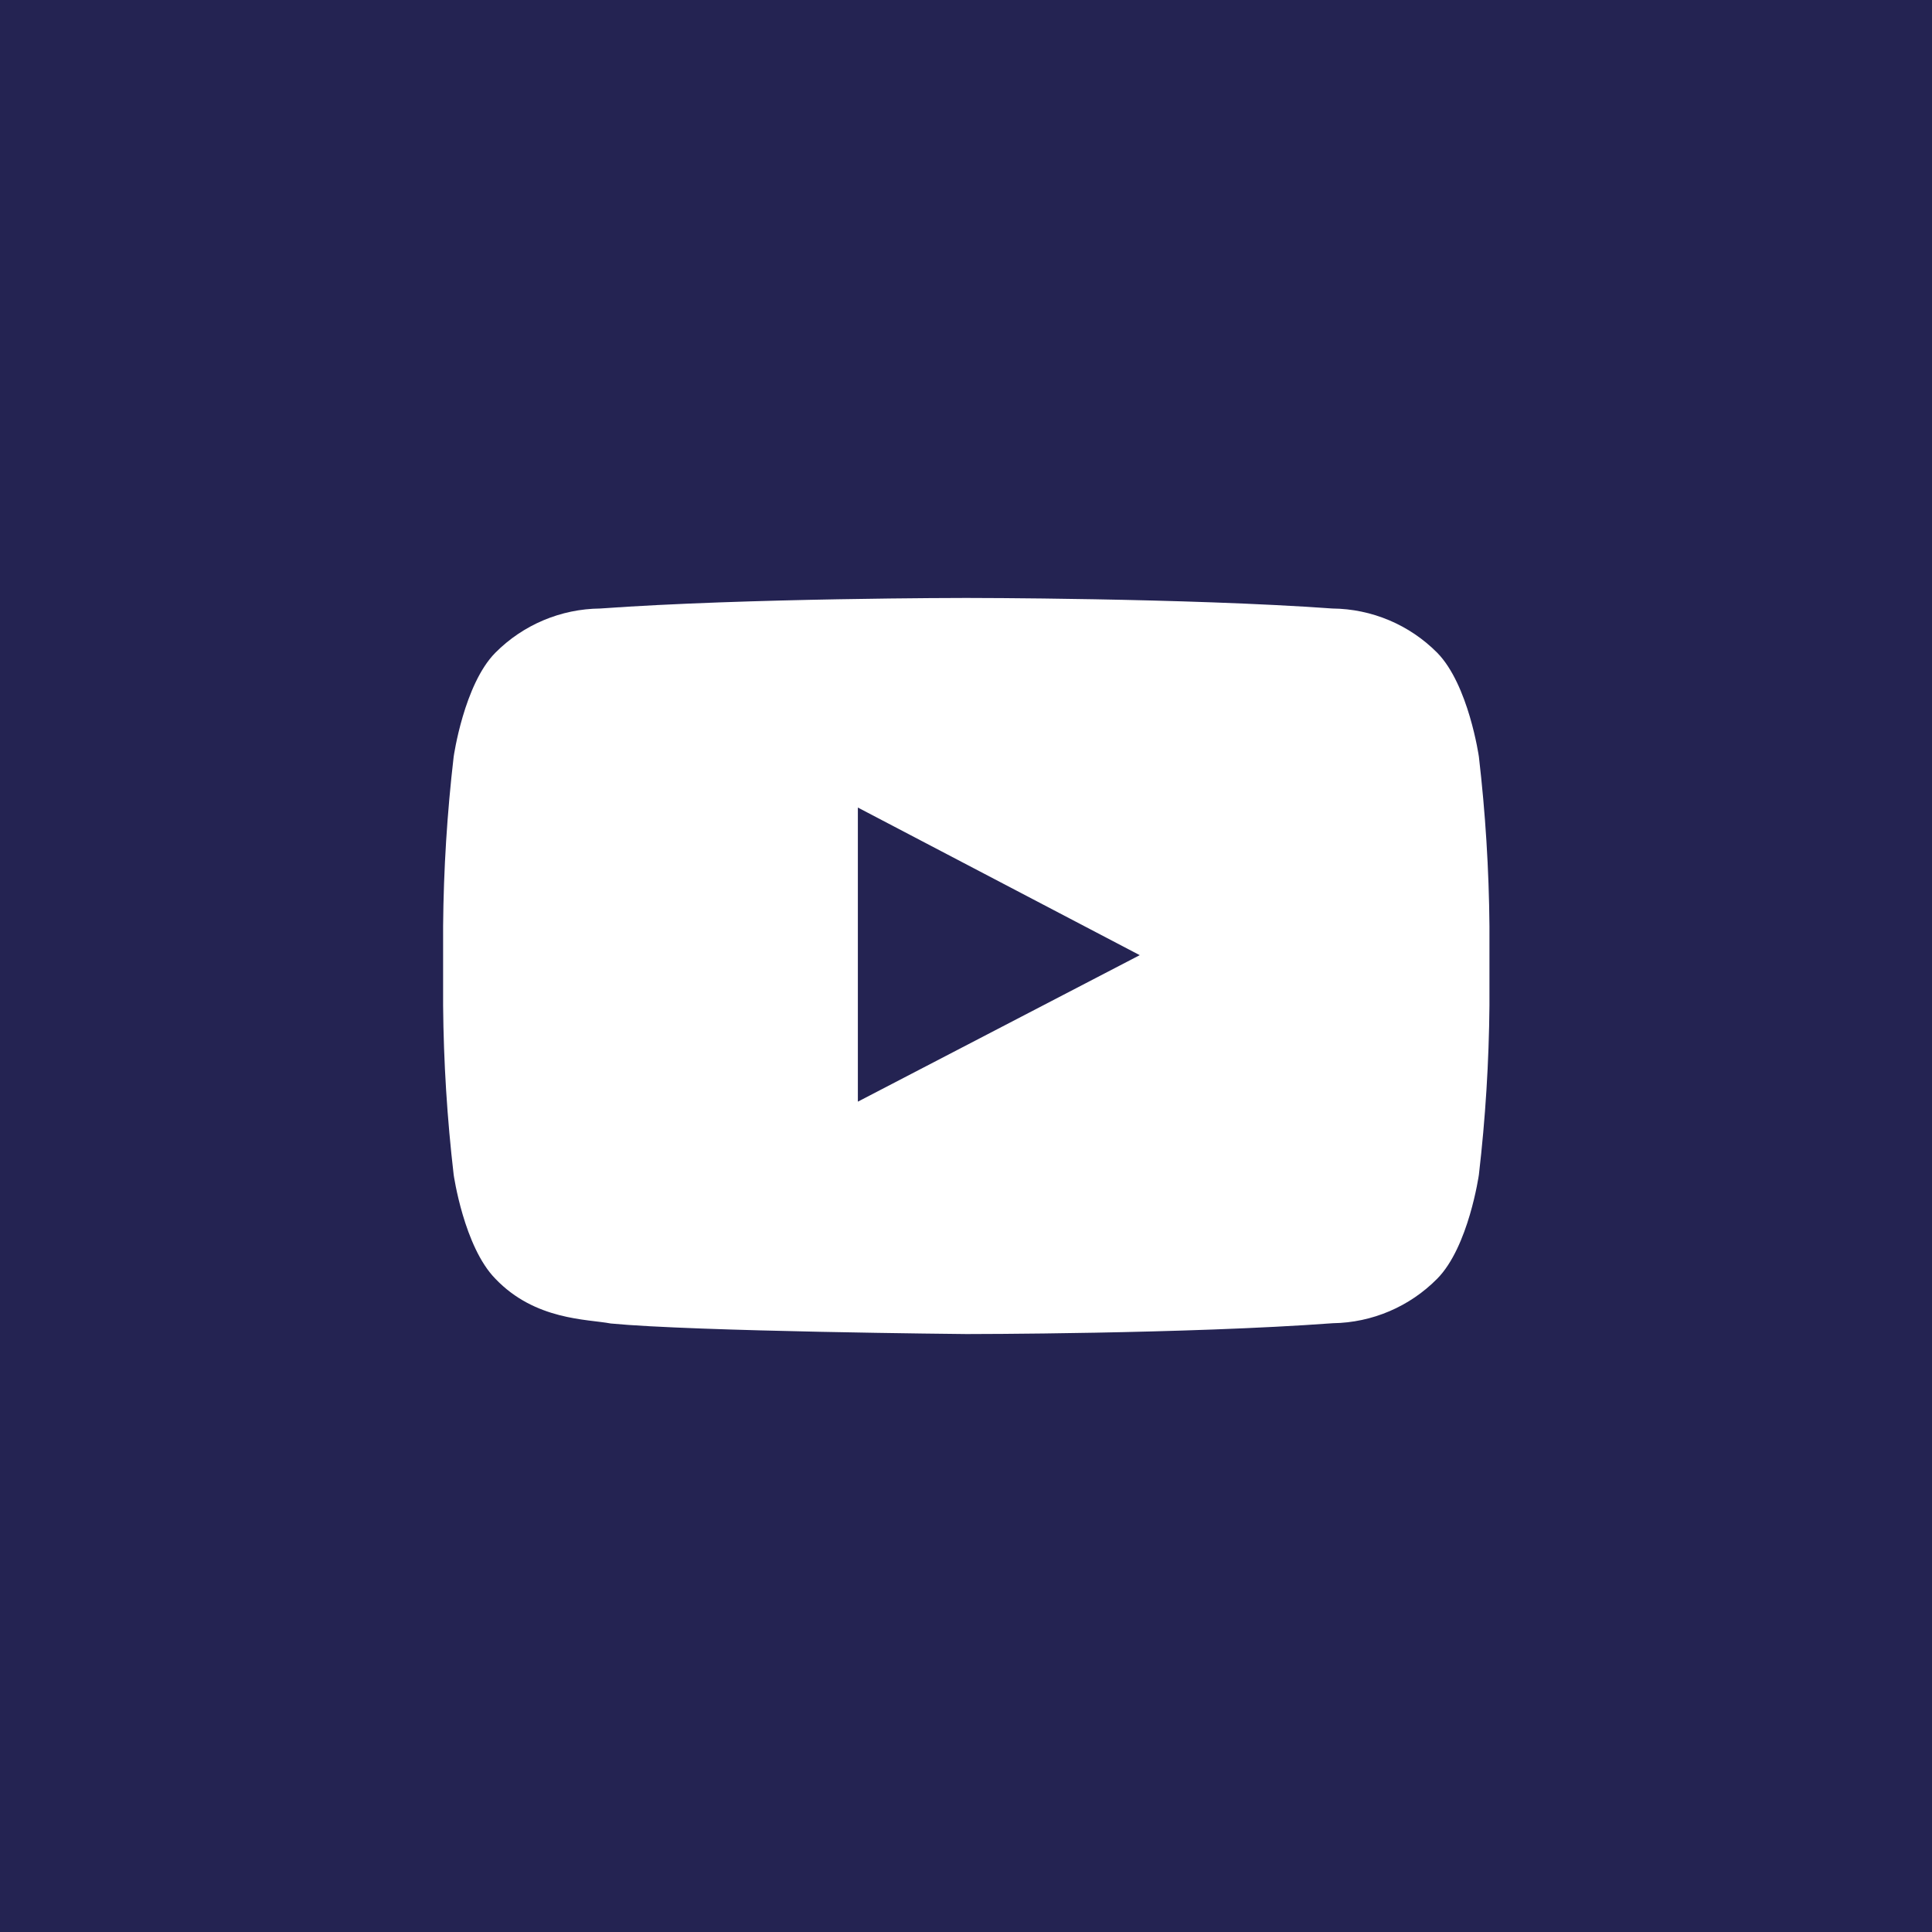
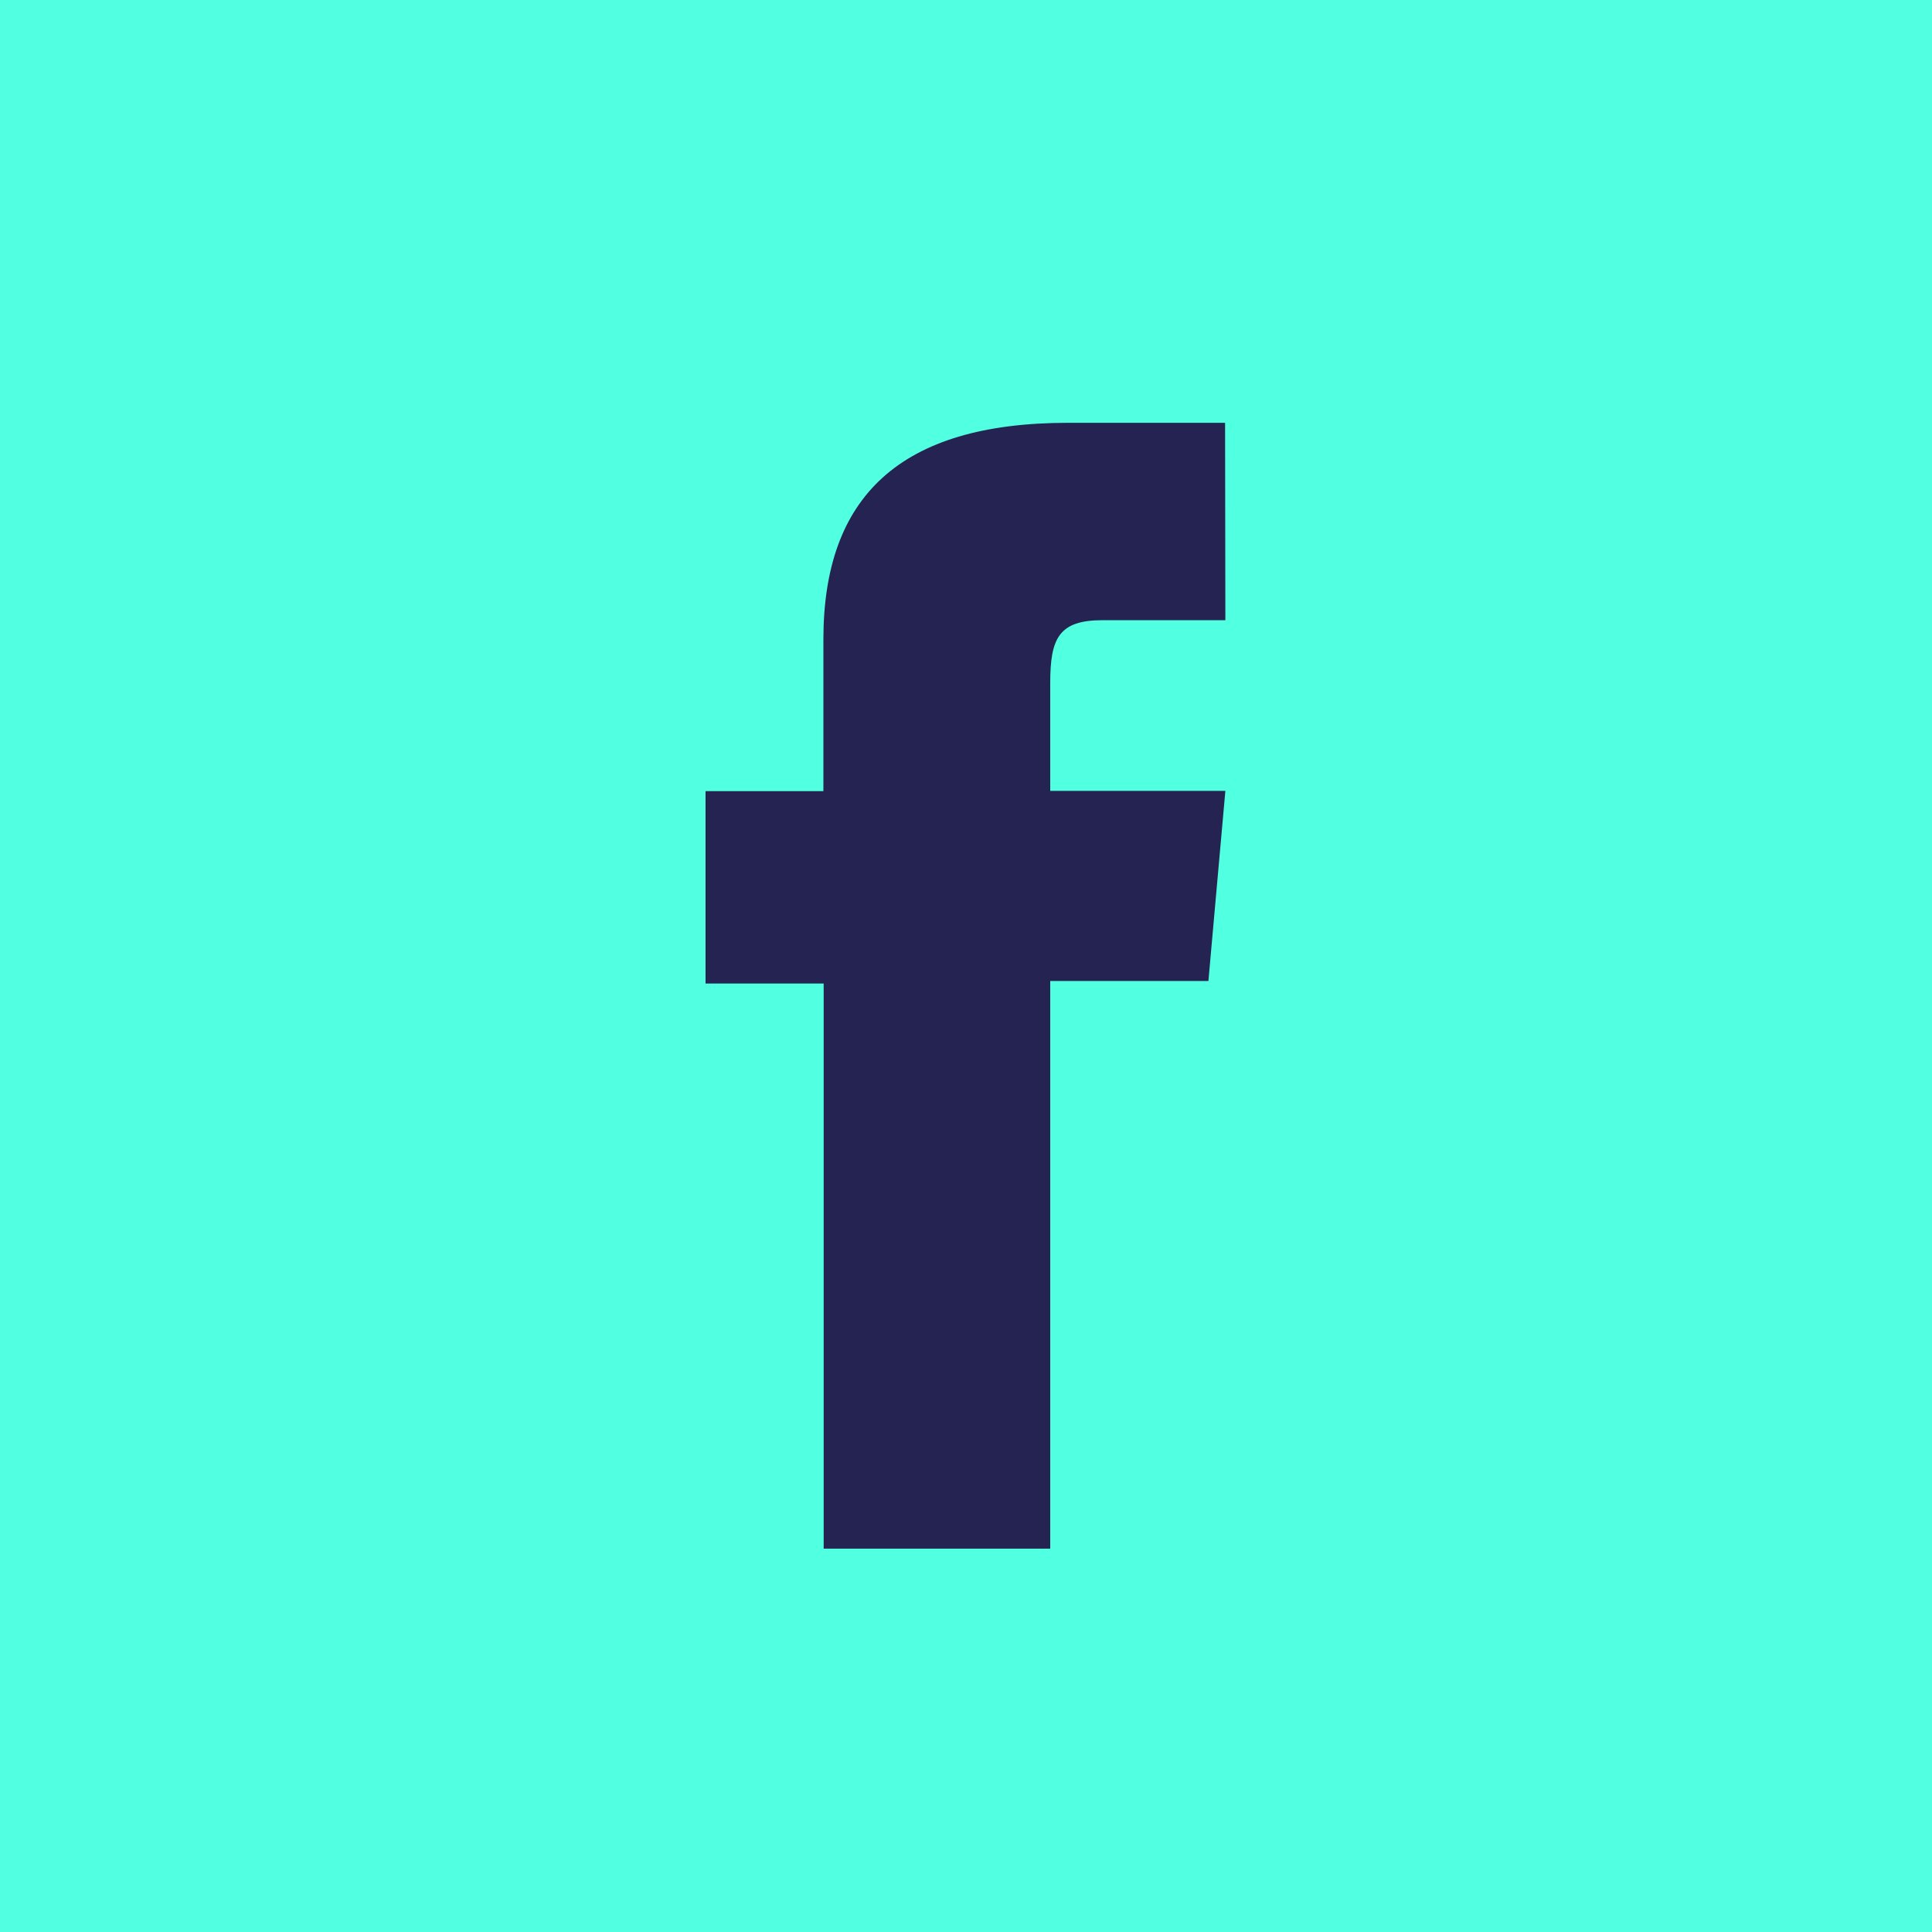
<svg xmlns="http://www.w3.org/2000/svg" viewBox="0 0 69.5 69.5">
  <defs>
-     <style>.cls-1{fill:#242352;}.cls-2{fill:#fff;}</style>
+     <style>.cls-1{fill:#51ffe1;}.cls-2{fill:#242352;}</style>
  </defs>
  <g id="Layer_2" data-name="Layer 2">
    <g id="Layer_1-2" data-name="Layer 1">
      <rect class="cls-1" width="69.5" height="69.5" />
-       <g id="Lozenge">
-         <path class="cls-2" d="M53.2,27.22s-.37-2.59-1.5-3.74a5.38,5.38,0,0,0-3.77-1.59c-5.27-.38-13.17-.38-13.17-.38h0s-7.9,0-13.17.38a5.39,5.39,0,0,0-3.77,1.59c-1.13,1.14-1.5,3.74-1.5,3.74a56.91,56.91,0,0,0-.38,6.09v2.86a56.91,56.91,0,0,0,.38,6.09s.37,2.59,1.5,3.74c1.43,1.5,3.31,1.45,4.15,1.61,3,.29,12.8.38,12.8.38s7.91,0,13.18-.39A5.38,5.38,0,0,0,51.7,46c1.13-1.14,1.5-3.74,1.5-3.74a57,57,0,0,0,.38-6.09V33.31A57,57,0,0,0,53.2,27.22ZM30.86,39.63V29.05L41,34.36Z" />
-       </g>
+       <path class="cls-2" d="M44.08,22.31H39.66c-1.56,0-1.88.64-1.88,2.25v3.89h6.3l-.61,6.84H37.78V55.71H29.63V35.38H25.38V28.46h4.24V23c0-5.12,2.74-7.79,8.8-7.79h5.65Z" />
    </g>
  </g>
</svg>
